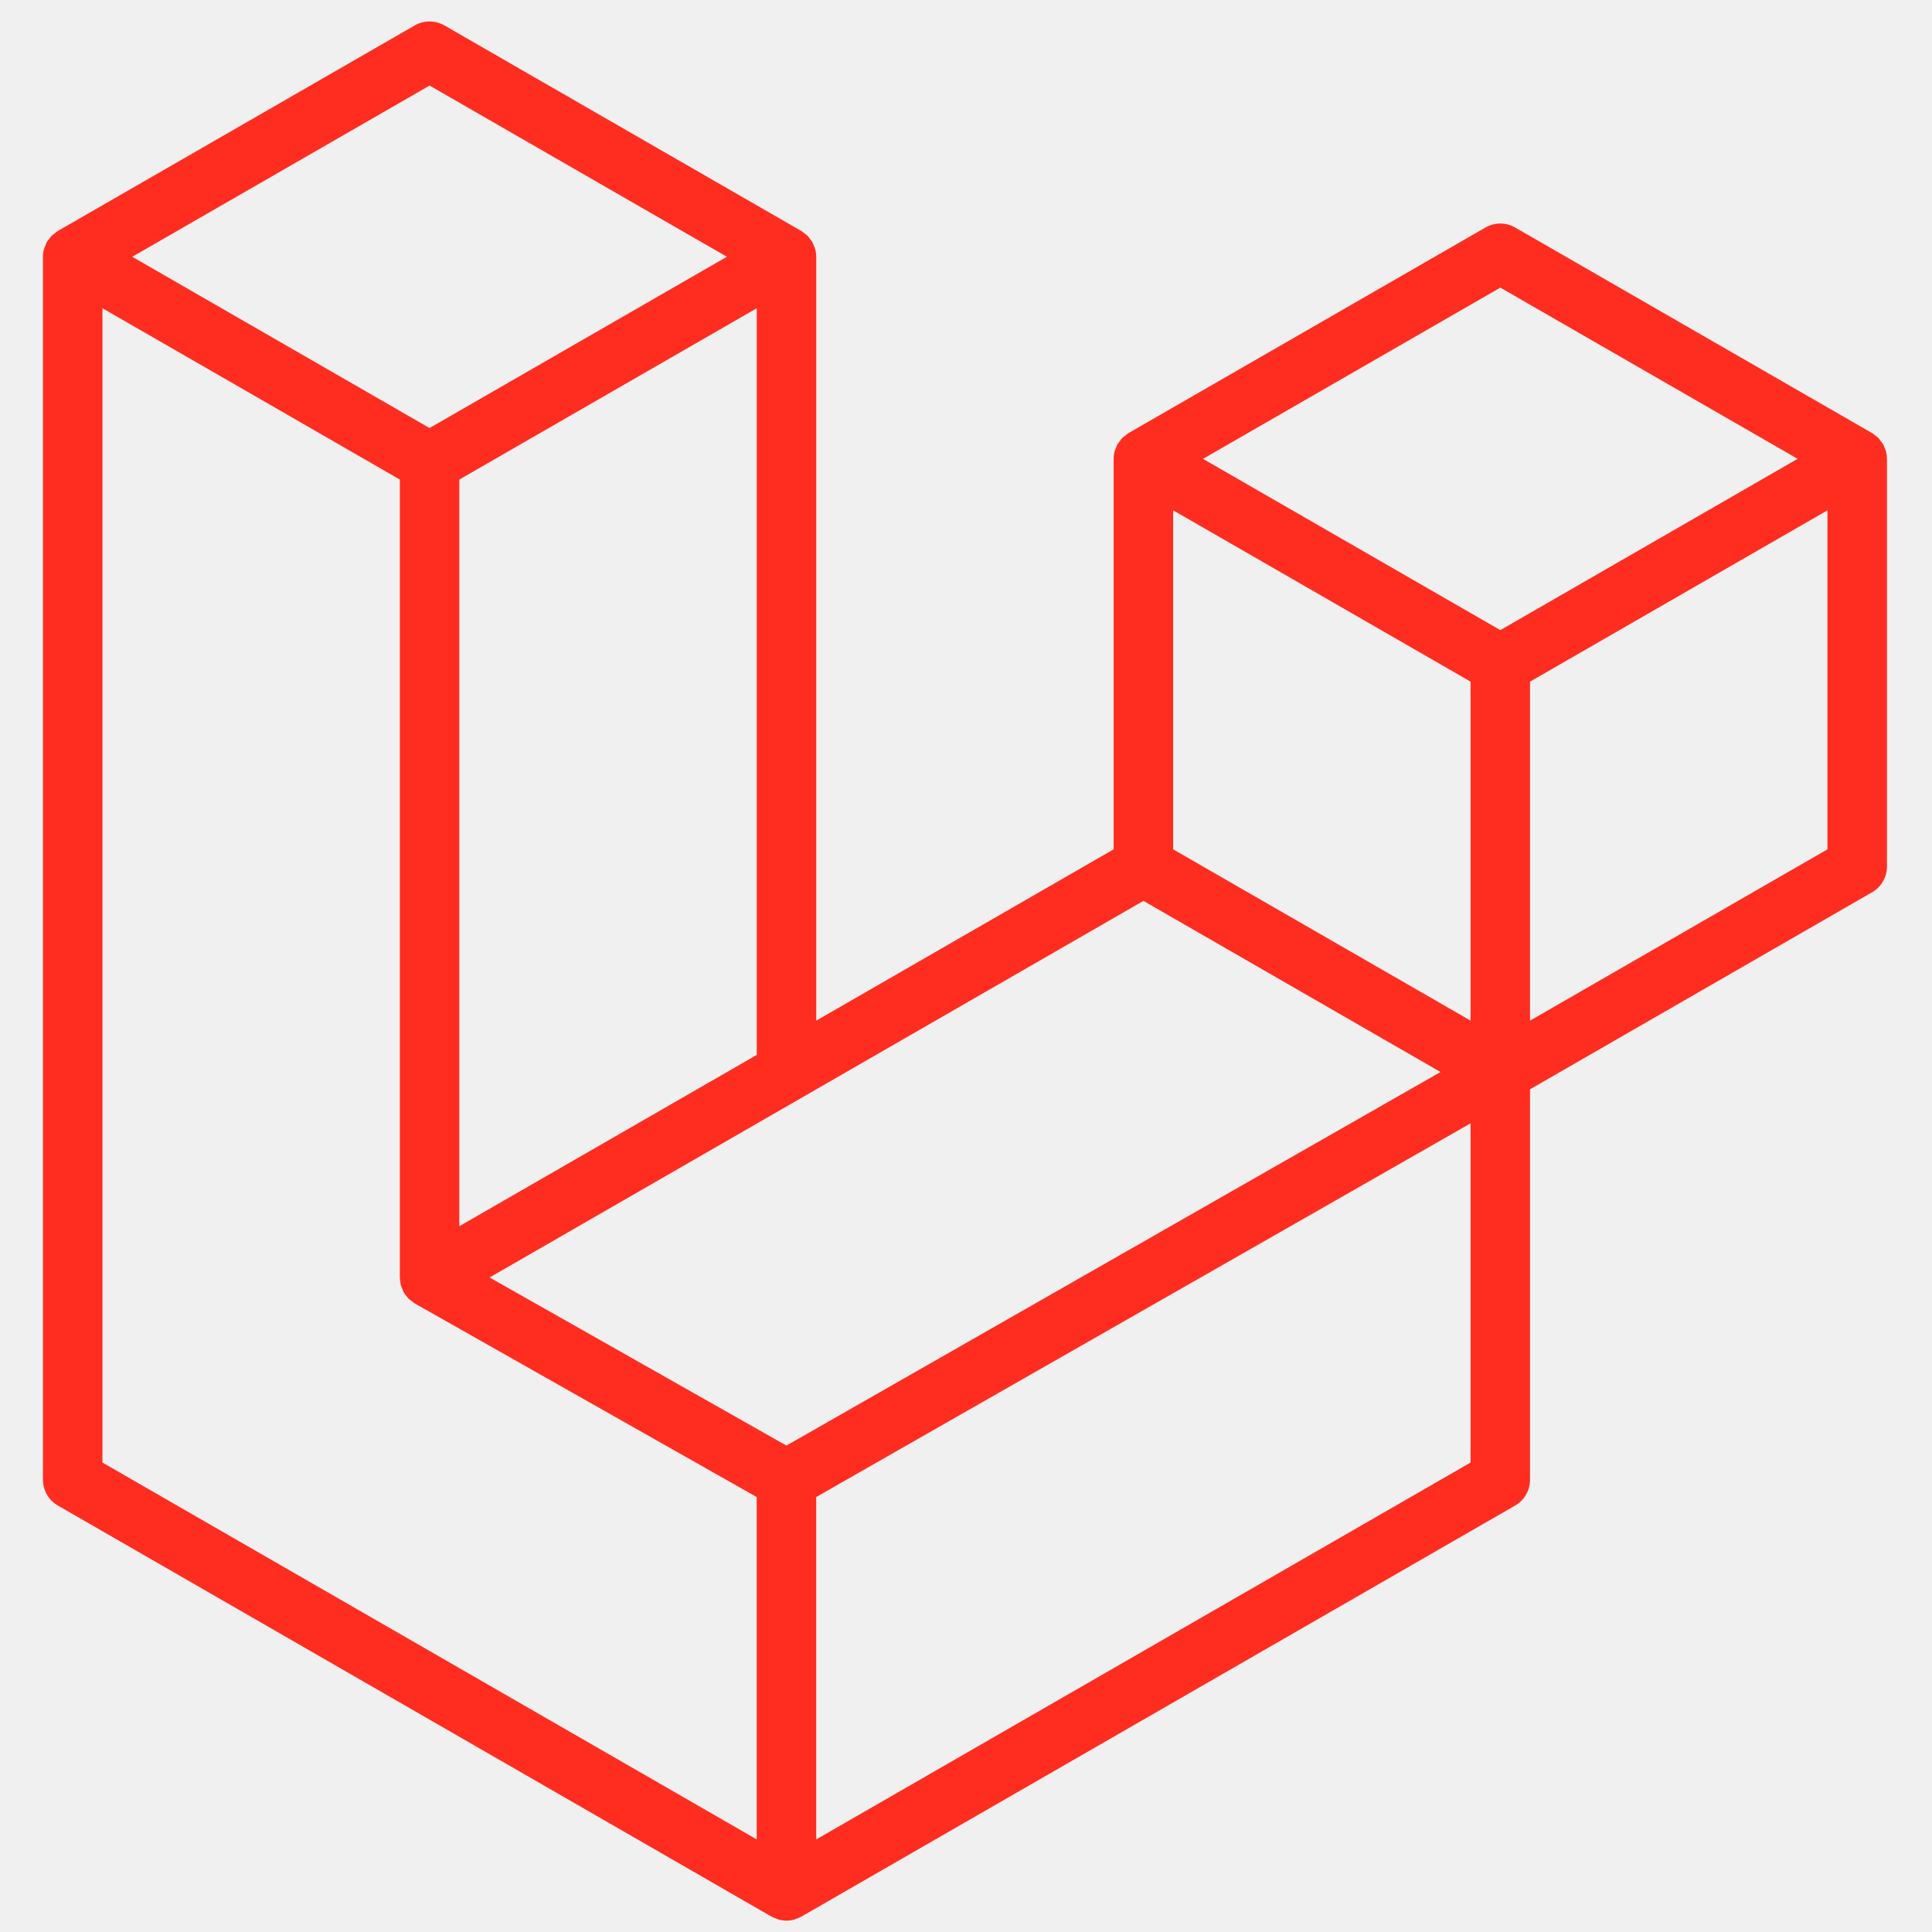
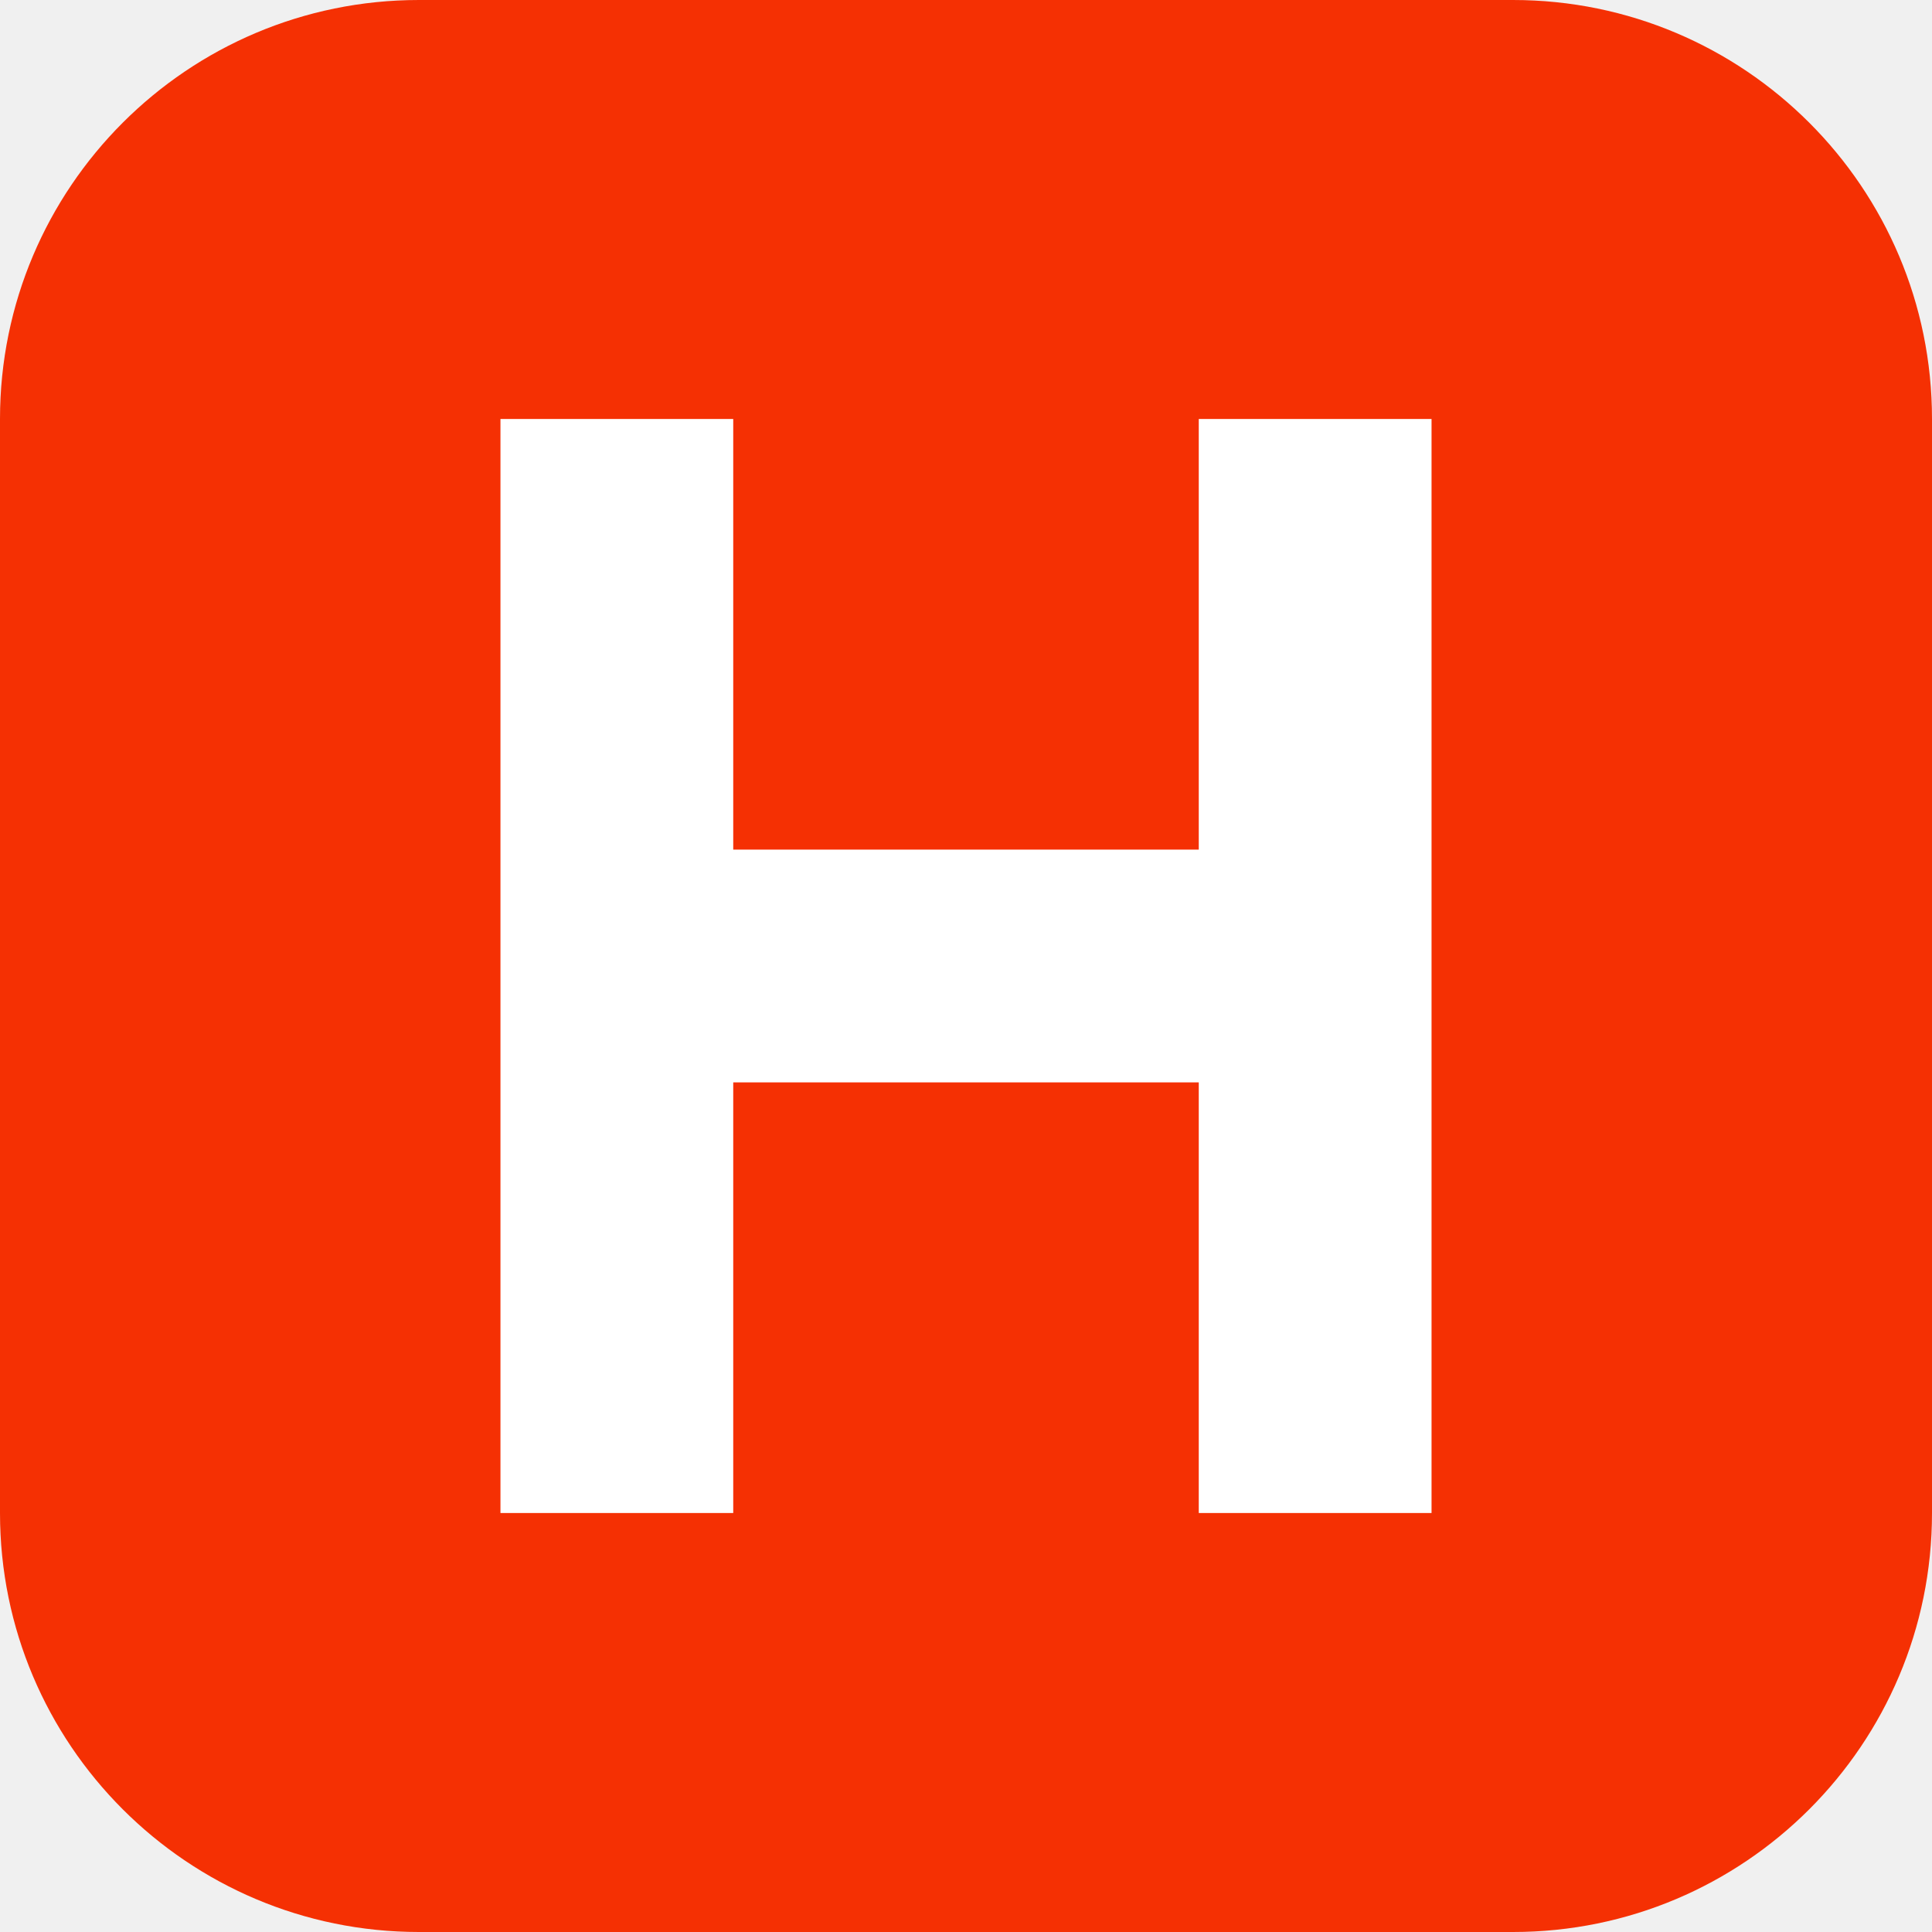
<svg xmlns="http://www.w3.org/2000/svg" width="166" height="166" viewBox="0 0 166 166" fill="none">
-   <path fill-rule="evenodd" clip-rule="evenodd" d="M162.041 38.759C162.099 38.977 162.129 39.201 162.13 39.426V74.452C162.13 74.902 162.011 75.344 161.786 75.733C161.561 76.122 161.237 76.444 160.847 76.668L131.462 93.594V127.141C131.462 128.054 130.977 128.897 130.186 129.357L68.847 164.683C68.707 164.763 68.554 164.814 68.401 164.868C68.343 164.887 68.289 164.922 68.228 164.938C67.8 165.051 67.349 165.051 66.92 164.938C66.85 164.919 66.786 164.881 66.719 164.855C66.579 164.804 66.432 164.76 66.298 164.683L4.972 129.357C4.583 129.133 4.259 128.81 4.034 128.421C3.808 128.032 3.69 127.591 3.689 127.141L3.689 22.063C3.689 21.834 3.721 21.61 3.779 21.393C3.798 21.32 3.843 21.253 3.868 21.179C3.916 21.045 3.961 20.908 4.031 20.783C4.079 20.7 4.149 20.633 4.206 20.557C4.28 20.454 4.347 20.349 4.433 20.26C4.506 20.186 4.602 20.132 4.685 20.068C4.778 19.992 4.861 19.909 4.966 19.848L35.633 2.185C36.022 1.961 36.462 1.844 36.91 1.844C37.358 1.844 37.798 1.961 38.186 2.185L68.851 19.848H68.857C68.959 19.912 69.045 19.992 69.138 20.065C69.221 20.129 69.313 20.186 69.387 20.257C69.476 20.349 69.54 20.454 69.616 20.557C69.671 20.633 69.744 20.7 69.789 20.783C69.862 20.911 69.904 21.045 69.955 21.179C69.98 21.253 70.025 21.32 70.044 21.396C70.103 21.614 70.133 21.838 70.133 22.063V87.694L95.686 72.974V39.423C95.686 39.2 95.718 38.973 95.775 38.759C95.798 38.683 95.839 38.615 95.865 38.542C95.916 38.408 95.96 38.271 96.031 38.146C96.079 38.063 96.149 37.996 96.203 37.92C96.279 37.818 96.343 37.712 96.433 37.623C96.506 37.549 96.599 37.495 96.681 37.431C96.777 37.355 96.86 37.272 96.962 37.211L127.633 19.548C128.021 19.324 128.461 19.206 128.91 19.206C129.358 19.206 129.798 19.324 130.186 19.548L160.85 37.211C160.959 37.275 161.042 37.355 161.137 37.428C161.217 37.492 161.31 37.549 161.383 37.62C161.473 37.712 161.536 37.818 161.613 37.92C161.67 37.996 161.741 38.063 161.785 38.146C161.859 38.271 161.9 38.408 161.951 38.542C161.98 38.615 162.021 38.683 162.041 38.759ZM157.018 72.974V43.848L146.287 50.028L131.462 58.568V87.694L157.021 72.974H157.018ZM126.354 125.663V96.518L111.771 104.85L70.13 128.626V158.046L126.354 125.663ZM8.801 26.485V125.663L65.018 158.043V128.629L35.649 112L35.64 111.994L35.627 111.988C35.528 111.93 35.445 111.847 35.353 111.777C35.273 111.713 35.18 111.662 35.11 111.592L35.104 111.582C35.021 111.502 34.963 111.403 34.893 111.314C34.829 111.228 34.753 111.154 34.702 111.065L34.699 111.055C34.641 110.96 34.606 110.845 34.565 110.736C34.523 110.64 34.469 110.551 34.443 110.449C34.411 110.328 34.405 110.197 34.392 110.072C34.379 109.976 34.354 109.881 34.354 109.785V109.778V41.205L19.532 32.662L8.801 26.485ZM36.913 7.35L11.364 22.063L36.907 36.777L62.453 22.06L36.907 7.35H36.913ZM50.2 99.174L65.022 90.637V26.485L54.291 32.665L39.466 41.205V105.357L50.2 99.174ZM128.91 24.713L103.363 39.426L128.91 54.14L154.453 39.423L128.91 24.713ZM126.354 58.568L111.529 50.028L100.798 43.848V72.974L115.619 81.511L126.354 87.694V58.568ZM67.571 124.205L105.042 102.803L123.772 92.109L98.245 77.405L68.854 94.334L42.066 109.762L67.571 124.205Z" fill="#FF2D20" />
+   <rect width="166" height="166" rx="36" fill="#F53003" />
+   <path d="M43 36H63V73H103V36H123V130H103V93H63V130H43V36Z" fill="white" />
</svg>
